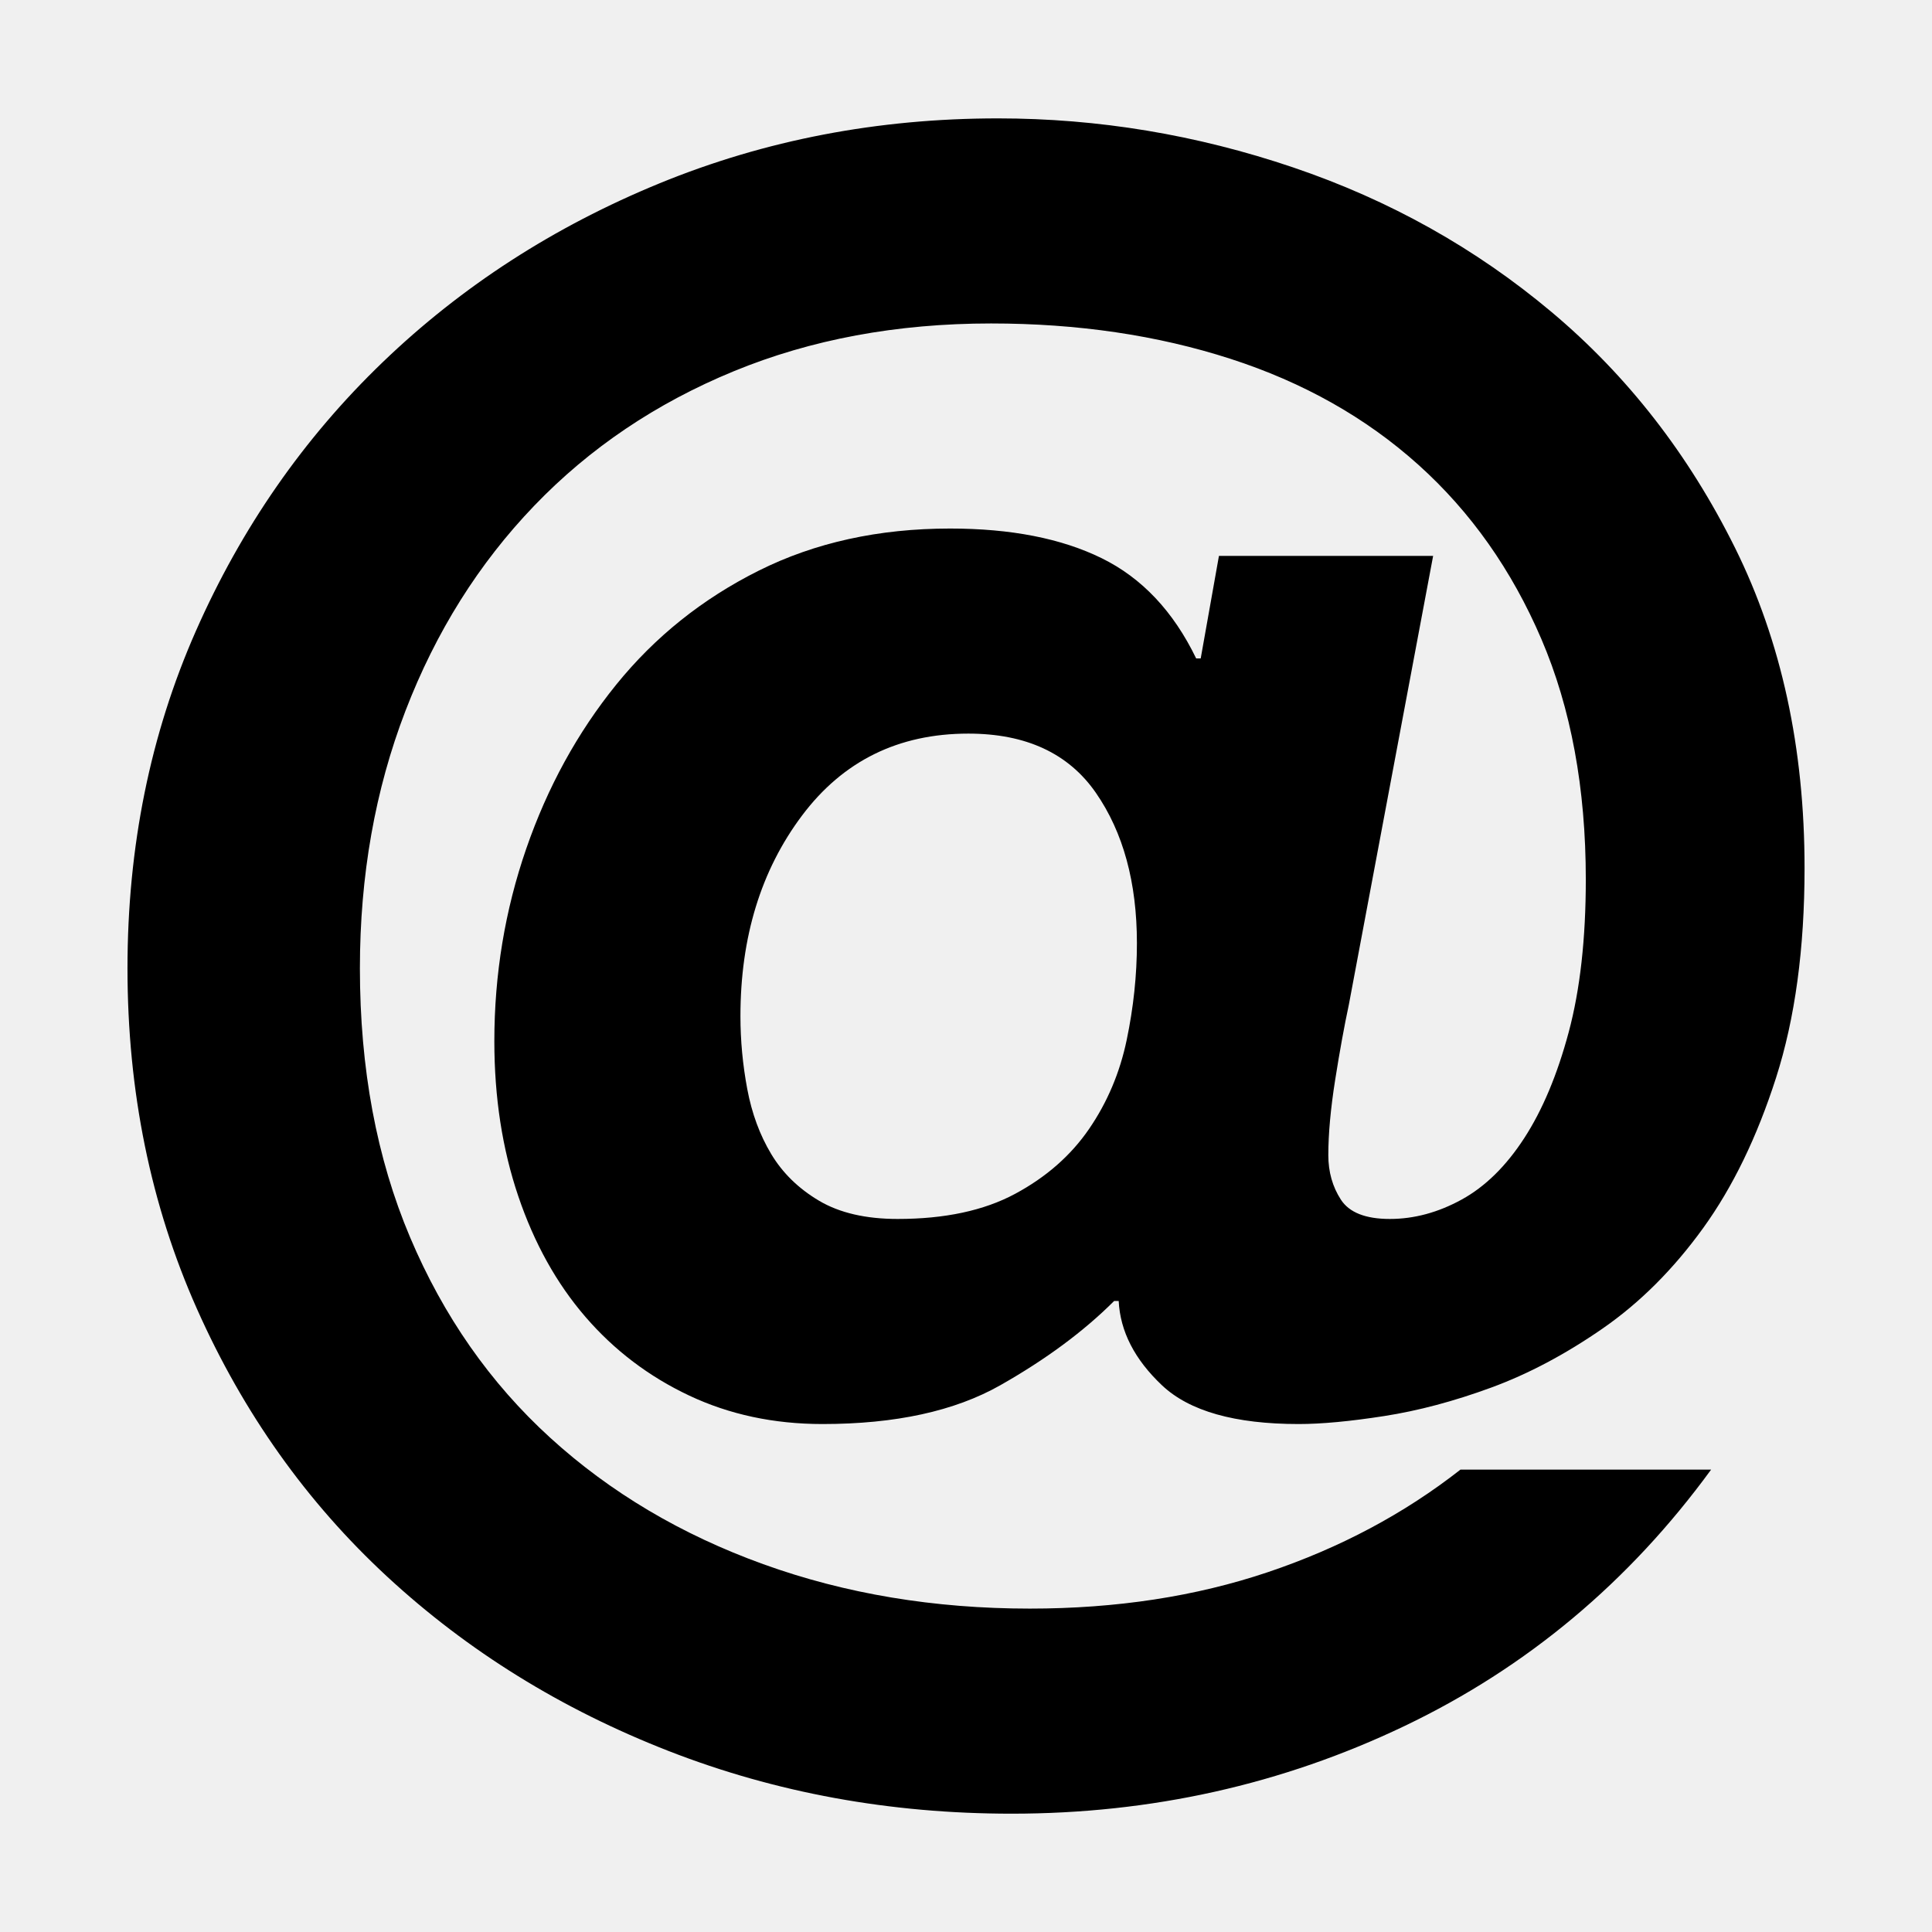
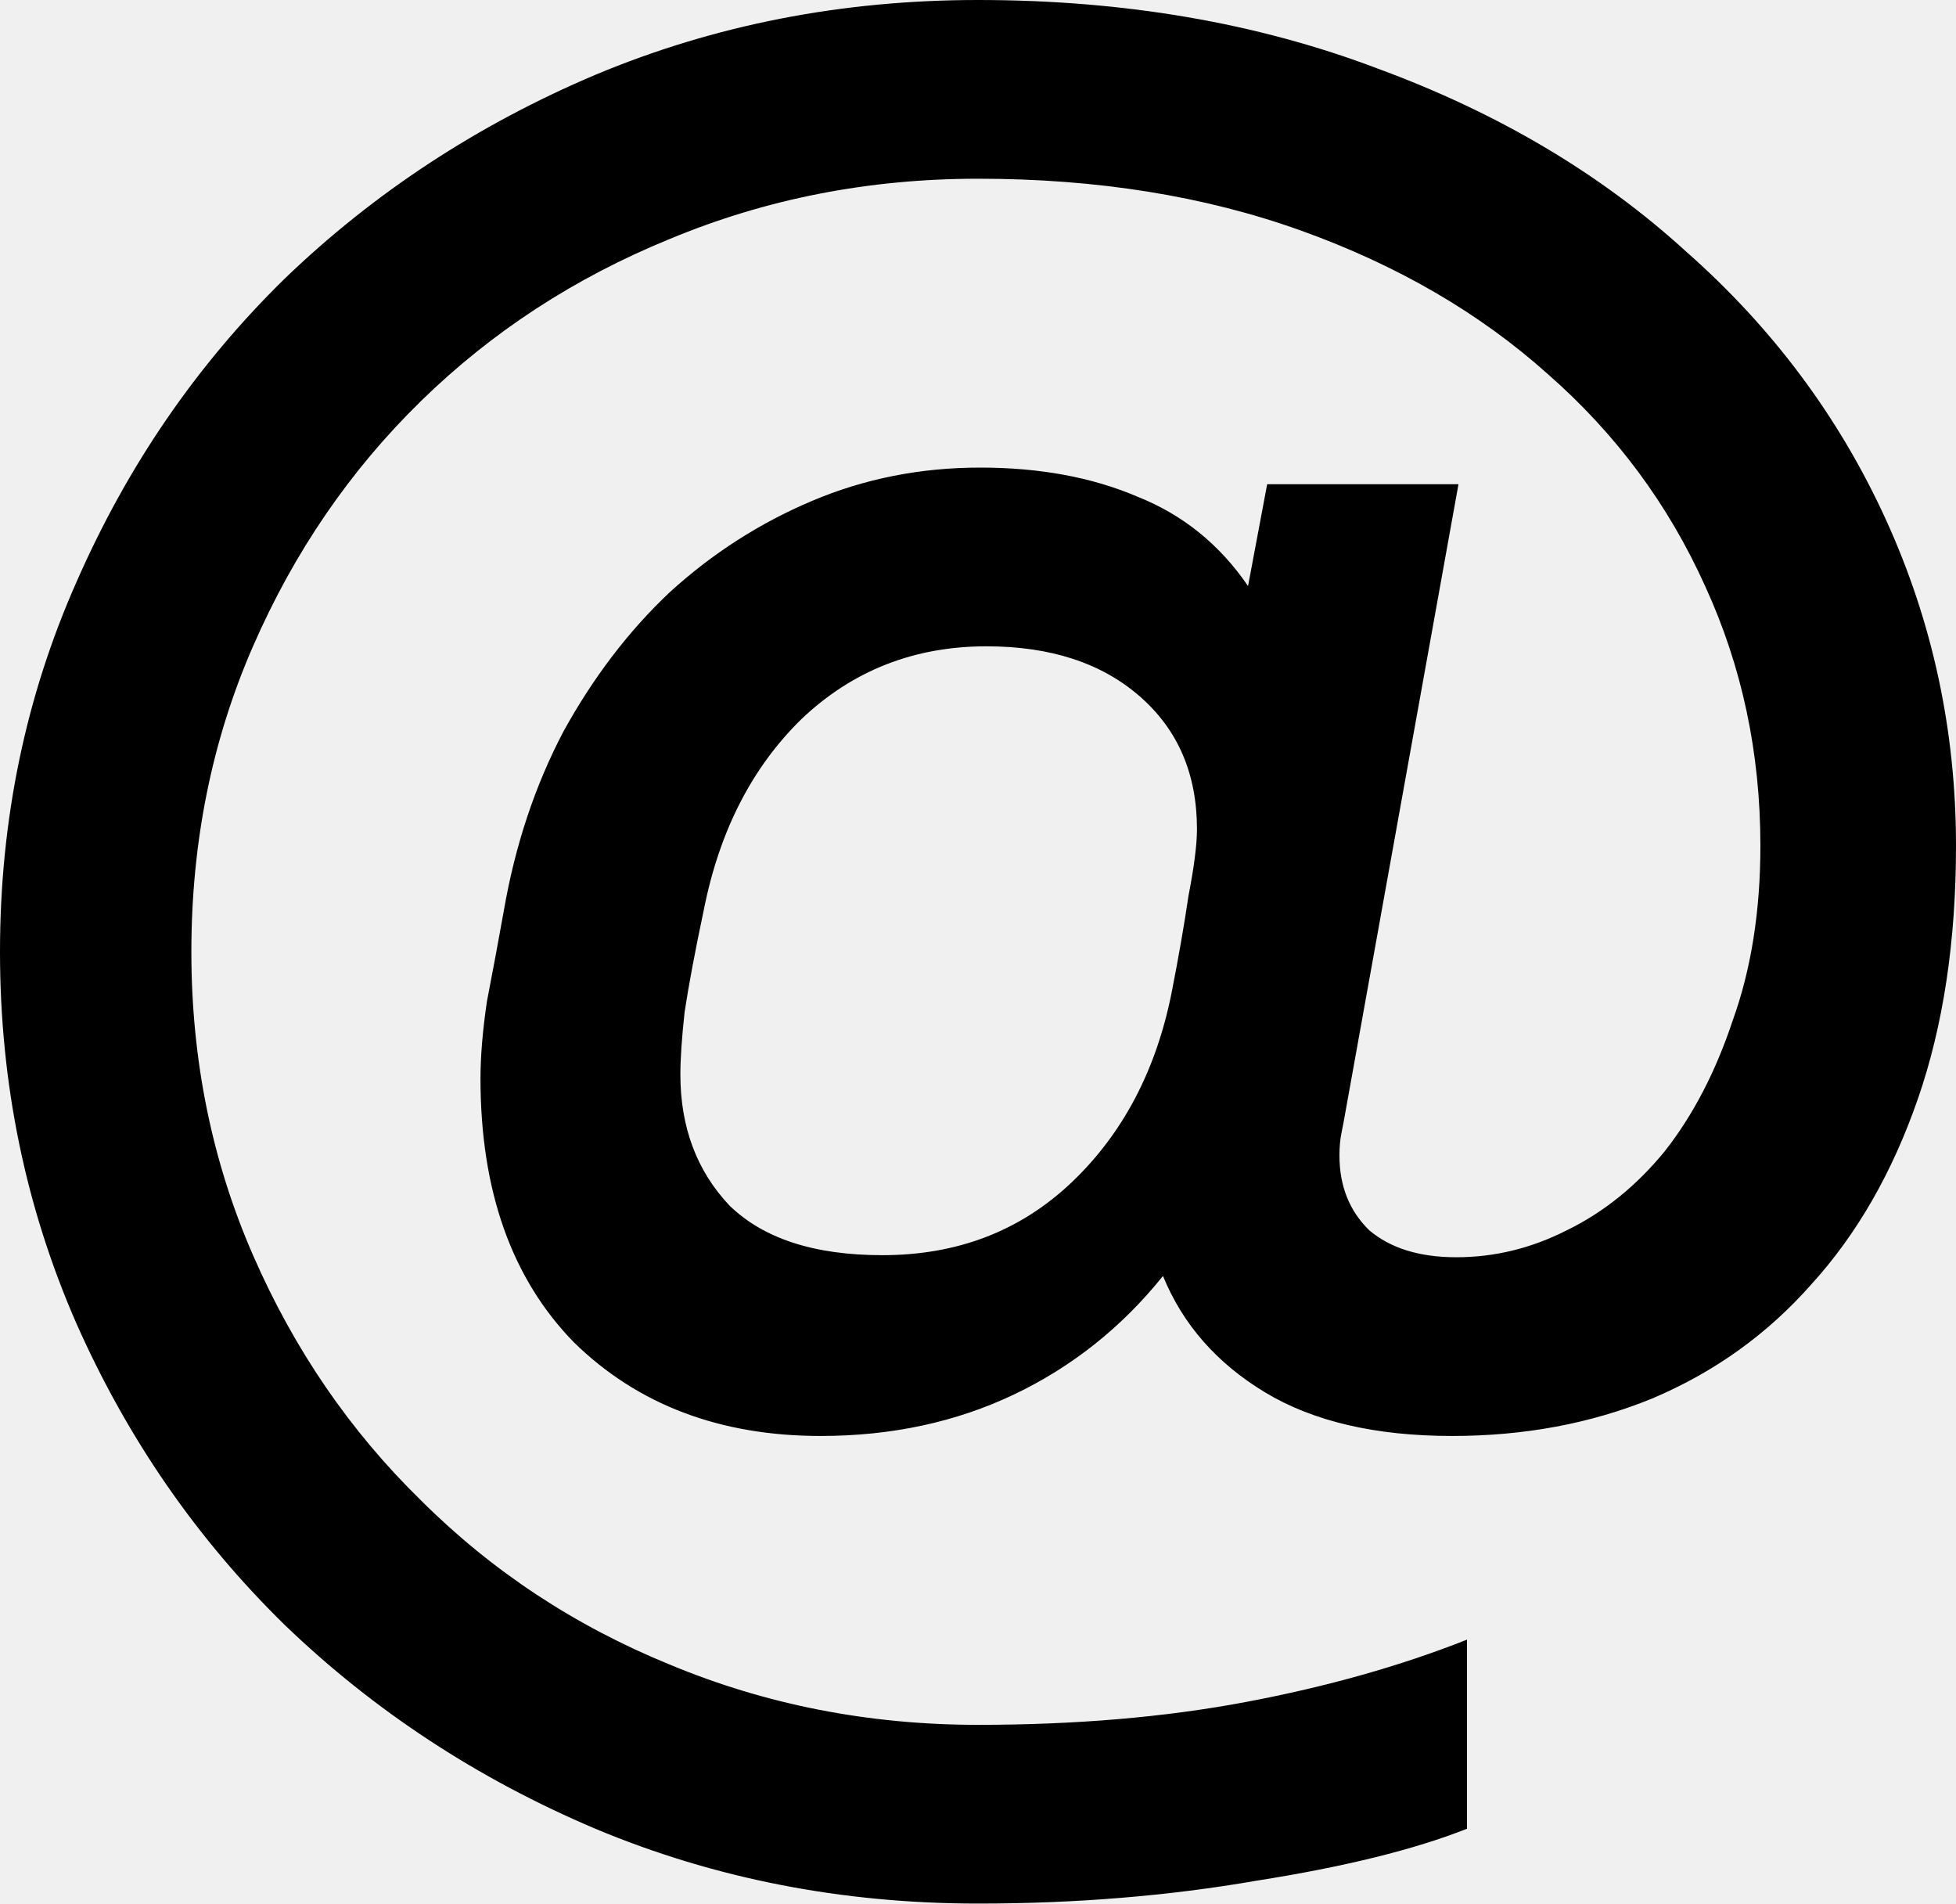
- <svg xmlns="http://www.w3.org/2000/svg" height="100%" stroke-miterlimit="10" version="1.1" viewBox="0 0 256 256" width="100%" xml:space="preserve">
-   <g id="Email">
-     <path d="M150.647 124.985C150.647 116.933 148.836 110.291 145.213 105.057C141.589 99.824 135.953 97.207 128.305 97.207C119.045 97.207 111.698 100.83 106.264 108.077C100.829 115.323 98.112 124.18 98.112 134.646C98.112 137.867 98.413 141.088 99.017 144.308C99.621 147.529 100.678 150.397 102.188 152.913C103.697 155.429 105.811 157.492 108.528 159.103C111.246 160.713 114.718 161.518 118.945 161.518C125.185 161.518 130.368 160.411 134.494 158.197C138.62 155.983 141.891 153.114 144.307 149.592C146.722 146.069 148.383 142.144 149.289 137.817C150.194 133.489 150.647 129.212 150.647 124.985ZM178.727 133.137C178.123 135.955 177.519 139.276 176.915 143.1C176.311 146.925 176.009 150.246 176.009 153.064C176.009 155.278 176.563 157.241 177.67 158.952C178.777 160.663 180.941 161.518 184.161 161.518C187.382 161.518 190.552 160.663 193.672 158.952C196.792 157.241 199.56 154.523 201.975 150.8C204.391 147.076 206.353 142.396 207.863 136.76C209.373 131.124 210.127 124.381 210.127 116.531C210.127 104.453 208.165 93.836 204.24 84.677C200.315 75.519 194.88 67.819 187.936 61.58C180.991 55.34 172.688 50.66 163.026 47.54C153.365 44.42 142.797 42.86 131.324 42.86C118.844 42.86 107.471 44.973 97.206 49.2C86.94 53.427 78.134 59.365 70.787 67.014C63.44 74.663 57.754 83.721 53.728 94.188C49.702 104.655 47.689 116.027 47.689 128.306C47.689 141.591 49.904 153.467 54.332 163.934C58.76 174.4 64.95 183.257 72.9 190.503C80.851 197.75 90.261 203.335 101.131 207.26C112 211.186 123.776 213.148 136.457 213.148C147.93 213.148 158.447 211.538 168.008 208.317C177.569 205.097 186.074 200.568 193.521 194.73L226.733 194.73C215.864 209.626 202.328 220.948 186.124 228.697C169.92 236.447 152.56 240.322 134.041 240.322C117.938 240.322 102.791 237.554 88.601 232.019C74.41 226.483 61.981 218.784 51.312 208.921C40.644 199.058 32.241 187.232 26.101 173.444C19.962 159.656 16.893 144.61 16.893 128.306C16.893 112.203 19.912 97.308 25.951 83.62C31.989 69.933 40.242 58.057 50.709 47.993C61.176 37.928 73.404 30.028 87.393 24.291C101.382 18.555 116.328 15.686 132.23 15.686C145.514 15.686 158.548 17.85 171.329 22.178C184.111 26.505 195.534 32.896 205.598 41.35C215.663 49.804 223.765 60.221 229.904 72.6C236.043 84.979 239.113 99.119 239.113 115.021C239.113 125.689 237.855 134.948 235.338 142.799C232.822 150.649 229.602 157.291 225.677 162.726C221.752 168.161 217.323 172.589 212.392 176.011C207.46 179.433 202.529 182.049 197.597 183.861C192.666 185.672 187.936 186.931 183.407 187.635C178.878 188.34 175.104 188.692 172.084 188.692C163.63 188.692 157.592 186.981 153.969 183.559C150.345 180.137 148.433 176.413 148.232 172.388L147.628 172.388C143.602 176.413 138.57 180.137 132.532 183.559C126.493 186.981 118.643 188.692 108.981 188.692C102.54 188.692 96.652 187.434 91.318 184.918C85.984 182.402 81.405 178.929 77.58 174.501C73.756 170.073 70.787 164.739 68.674 158.499C66.56 152.259 65.503 145.415 65.503 137.968C65.503 129.111 66.912 120.607 69.73 112.455C72.548 104.303 76.524 97.056 81.656 90.716C86.789 84.375 93.079 79.343 100.527 75.619C107.975 71.895 116.429 70.034 125.889 70.034C133.941 70.034 140.633 71.342 145.967 73.959C151.301 76.575 155.478 81.004 158.497 87.243L159.101 87.243L161.517 73.657L189.898 73.657L178.727 133.137Z" fill-rule="evenodd" opacity="1" stroke="none" />
+ <svg xmlns="http://www.w3.org/2000/svg" width="37" height="36" viewBox="0 0 37 36">
+   <g clip-path="url(#clip0_61_7831)">
+     <path d="M15.524 27.157C13.62 27.157 12.065 26.568 10.859 25.389C9.679 24.183 9.089 22.52 9.089 20.397C9.089 19.978 9.129 19.494 9.21 18.943C9.317 18.393 9.424 17.817 9.532 17.214C9.746 15.982 10.121 14.856 10.658 13.834C11.221 12.812 11.891 11.934 12.668 11.201C13.473 10.467 14.371 9.891 15.363 9.472C16.355 9.052 17.414 8.843 18.54 8.843C19.666 8.843 20.658 9.026 21.516 9.393C22.374 9.734 23.071 10.297 23.608 11.083L23.97 9.157H27.589L25.458 20.987C25.431 21.144 25.404 21.288 25.377 21.419C25.35 21.55 25.337 21.694 25.337 21.852C25.337 22.428 25.525 22.9 25.9 23.266C26.302 23.607 26.852 23.777 27.549 23.777C28.273 23.777 28.97 23.607 29.64 23.266C30.337 22.926 30.954 22.428 31.49 21.773C32.026 21.092 32.455 20.266 32.777 19.297C33.126 18.328 33.3 17.227 33.3 15.996C33.3 14.24 32.952 12.603 32.254 11.083C31.557 9.537 30.565 8.201 29.278 7.074C27.991 5.921 26.436 5.017 24.613 4.362C22.79 3.707 20.752 3.38 18.5 3.38C16.436 3.38 14.492 3.76 12.668 4.52C10.872 5.253 9.304 6.275 7.963 7.585C6.622 8.895 5.563 10.441 4.786 12.223C4.008 14.004 3.62 15.93 3.62 18C3.62 20.044 4.008 21.956 4.786 23.738C5.563 25.52 6.622 27.066 7.963 28.375C9.304 29.712 10.872 30.747 12.668 31.48C14.492 32.24 16.436 32.62 18.5 32.62C20.35 32.62 22.039 32.476 23.567 32.188C25.096 31.9 26.49 31.507 27.75 31.009V34.585C26.758 34.978 25.431 35.306 23.768 35.568C22.106 35.856 20.35 36 18.5 36C15.926 36 13.513 35.528 11.261 34.585C9.036 33.642 7.078 32.358 5.389 30.734C3.727 29.109 2.413 27.21 1.448 25.035C0.483 22.834 0 20.489 0 18C0 15.511 0.483 13.179 1.448 11.004C2.413 8.803 3.727 6.891 5.389 5.266C7.078 3.642 9.036 2.358 11.261 1.415C13.513 0.472 15.926 0 18.5 0C21.262 0 23.782 0.432 26.061 1.297C28.34 2.135 30.284 3.288 31.892 4.755C33.528 6.197 34.788 7.886 35.673 9.825C36.558 11.764 37 13.821 37 15.996C37 17.803 36.759 19.402 36.276 20.79C35.794 22.179 35.123 23.345 34.265 24.288C33.434 25.231 32.429 25.952 31.249 26.45C30.096 26.921 28.836 27.157 27.468 27.157C26.021 27.157 24.841 26.882 23.929 26.332C23.018 25.782 22.374 25.048 21.999 24.131C21.221 25.1 20.283 25.847 19.184 26.371C18.084 26.895 16.864 27.157 15.524 27.157ZM16.69 23.738C18.111 23.738 19.304 23.279 20.27 22.362C21.235 21.445 21.865 20.253 22.16 18.786C22.294 18.105 22.401 17.489 22.482 16.939C22.589 16.389 22.642 15.969 22.642 15.681C22.642 14.633 22.28 13.795 21.556 13.166C20.833 12.537 19.867 12.223 18.661 12.223C17.294 12.223 16.127 12.681 15.162 13.598C14.223 14.515 13.607 15.72 13.312 17.214C13.151 17.974 13.03 18.616 12.95 19.14C12.896 19.638 12.87 20.031 12.87 20.319C12.87 21.314 13.178 22.14 13.795 22.795C14.438 23.424 15.403 23.738 16.69 23.738Z" />
  </g>
+   <defs>
+     <clipPath id="clip0_61_7831">
+       <rect width="37" height="36" fill="white" />
+     </clipPath>
+   </defs>
</svg>
